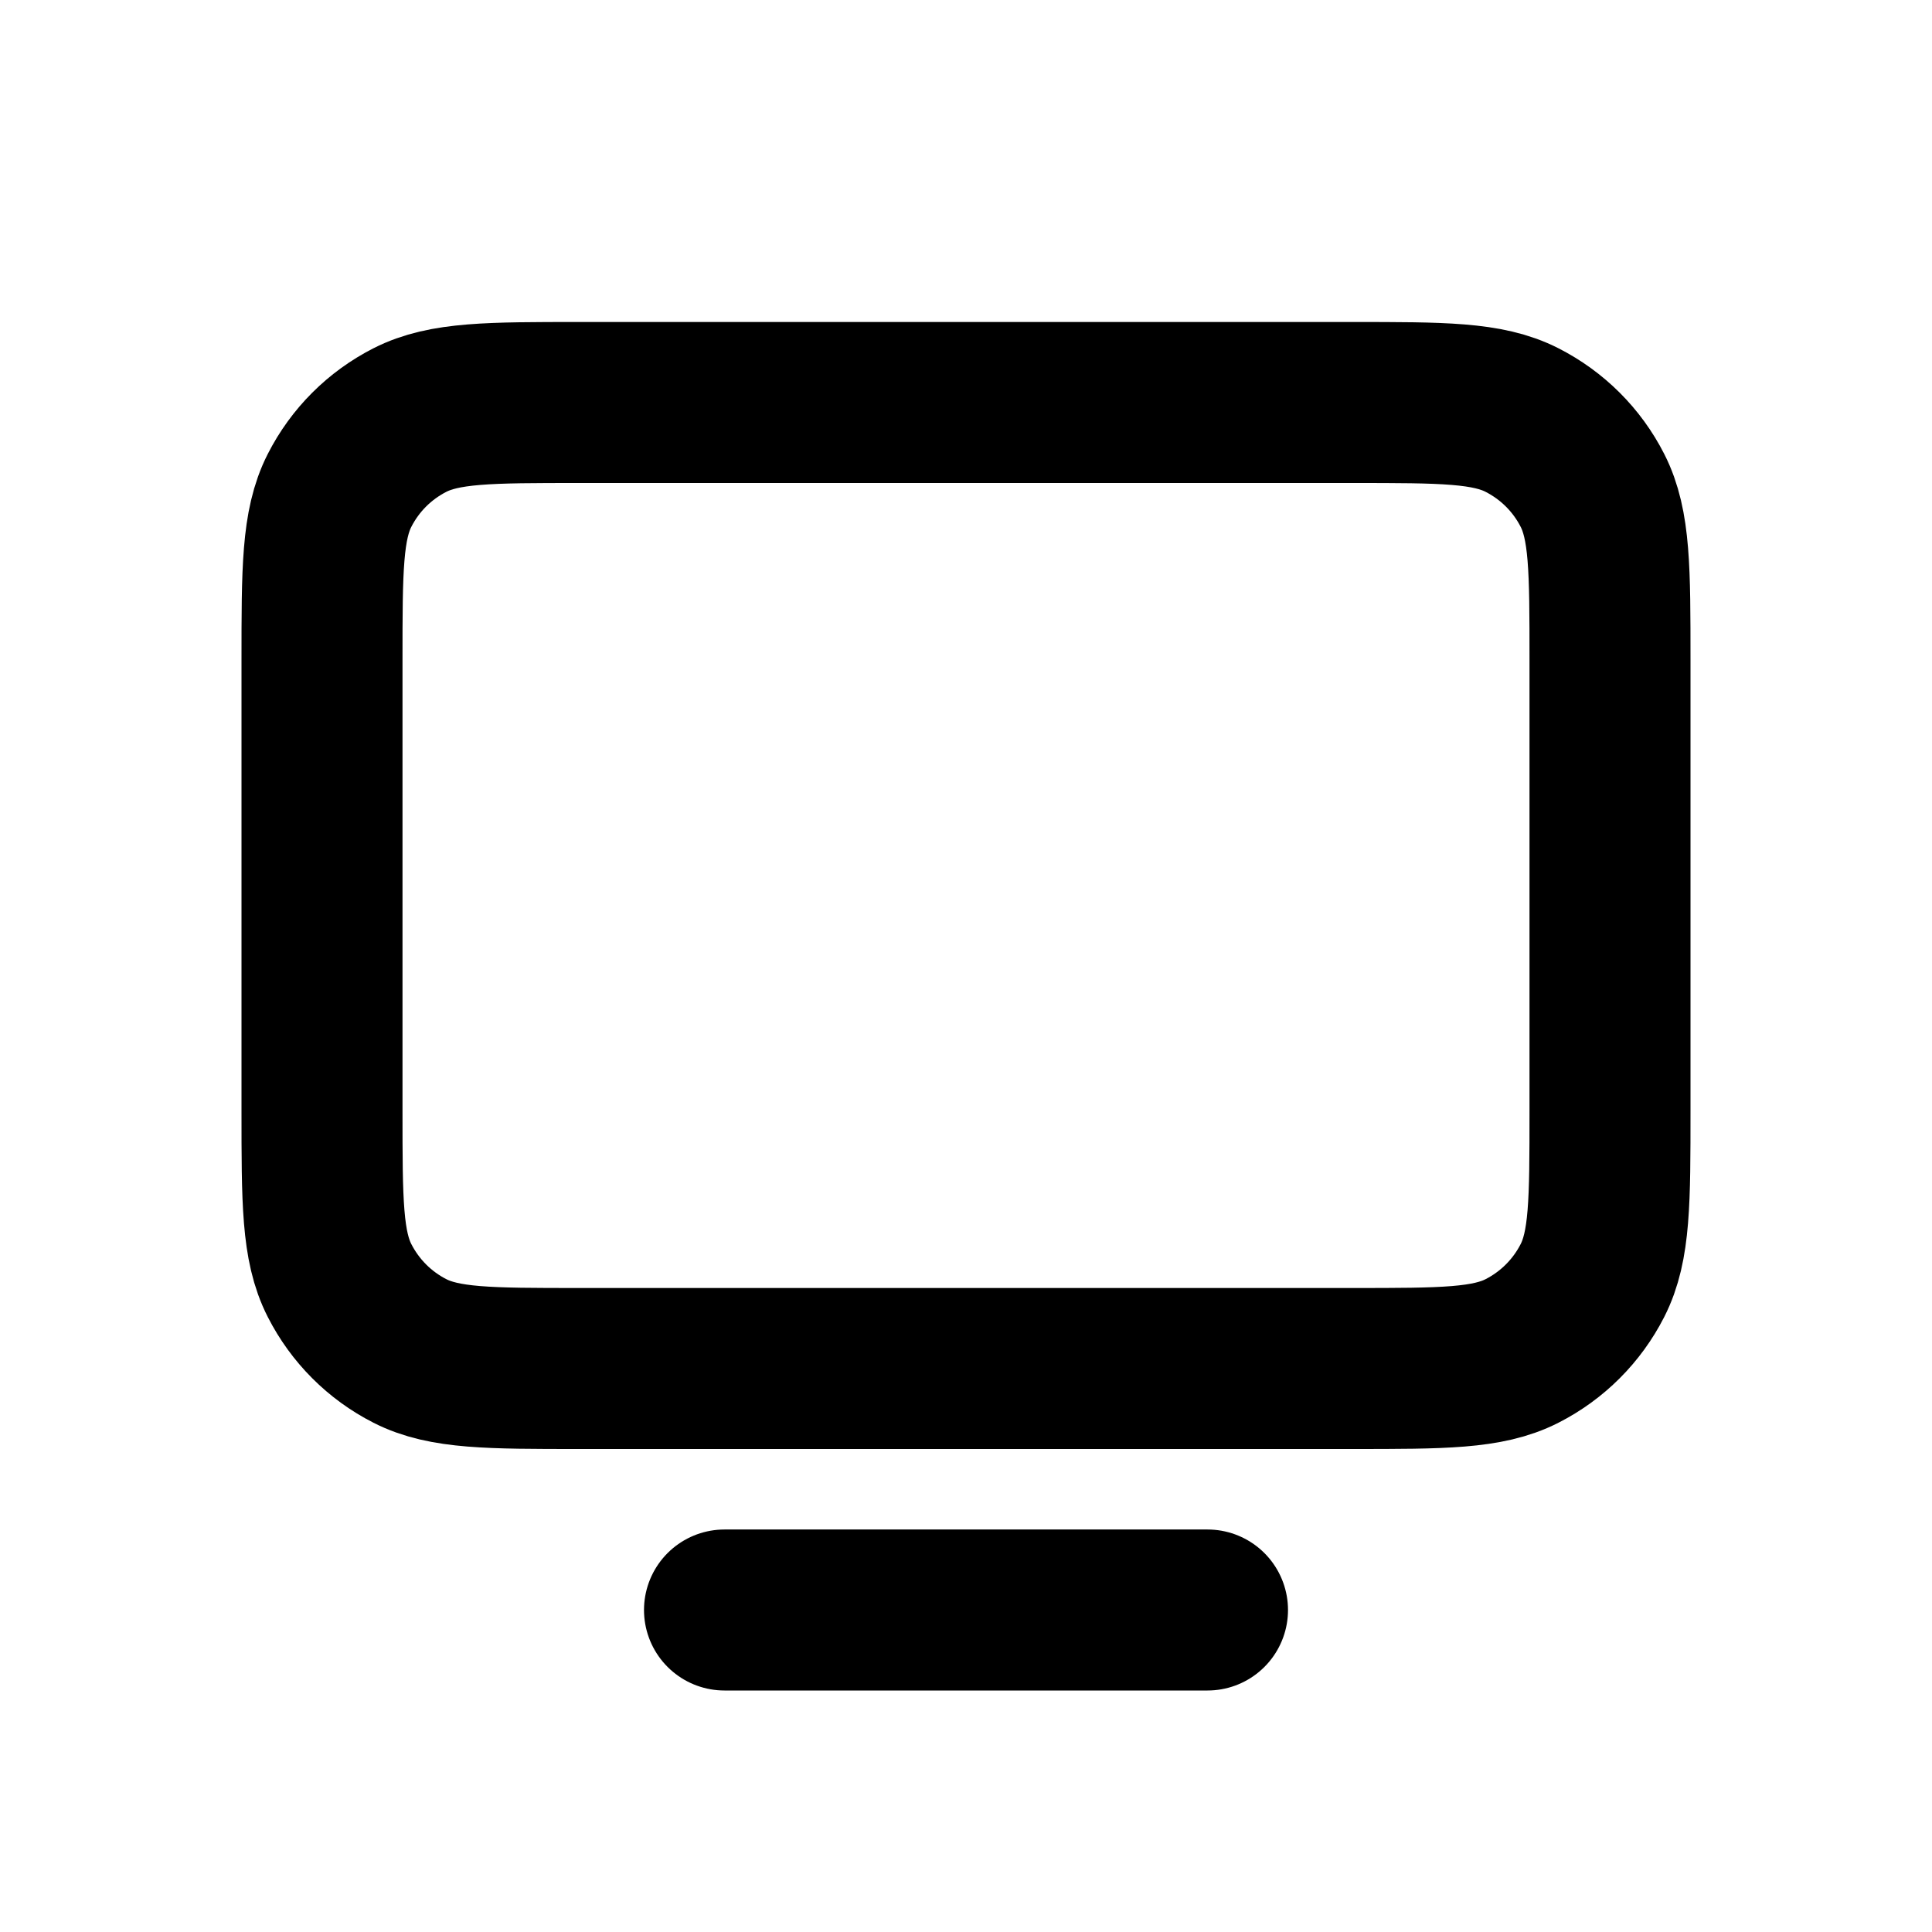
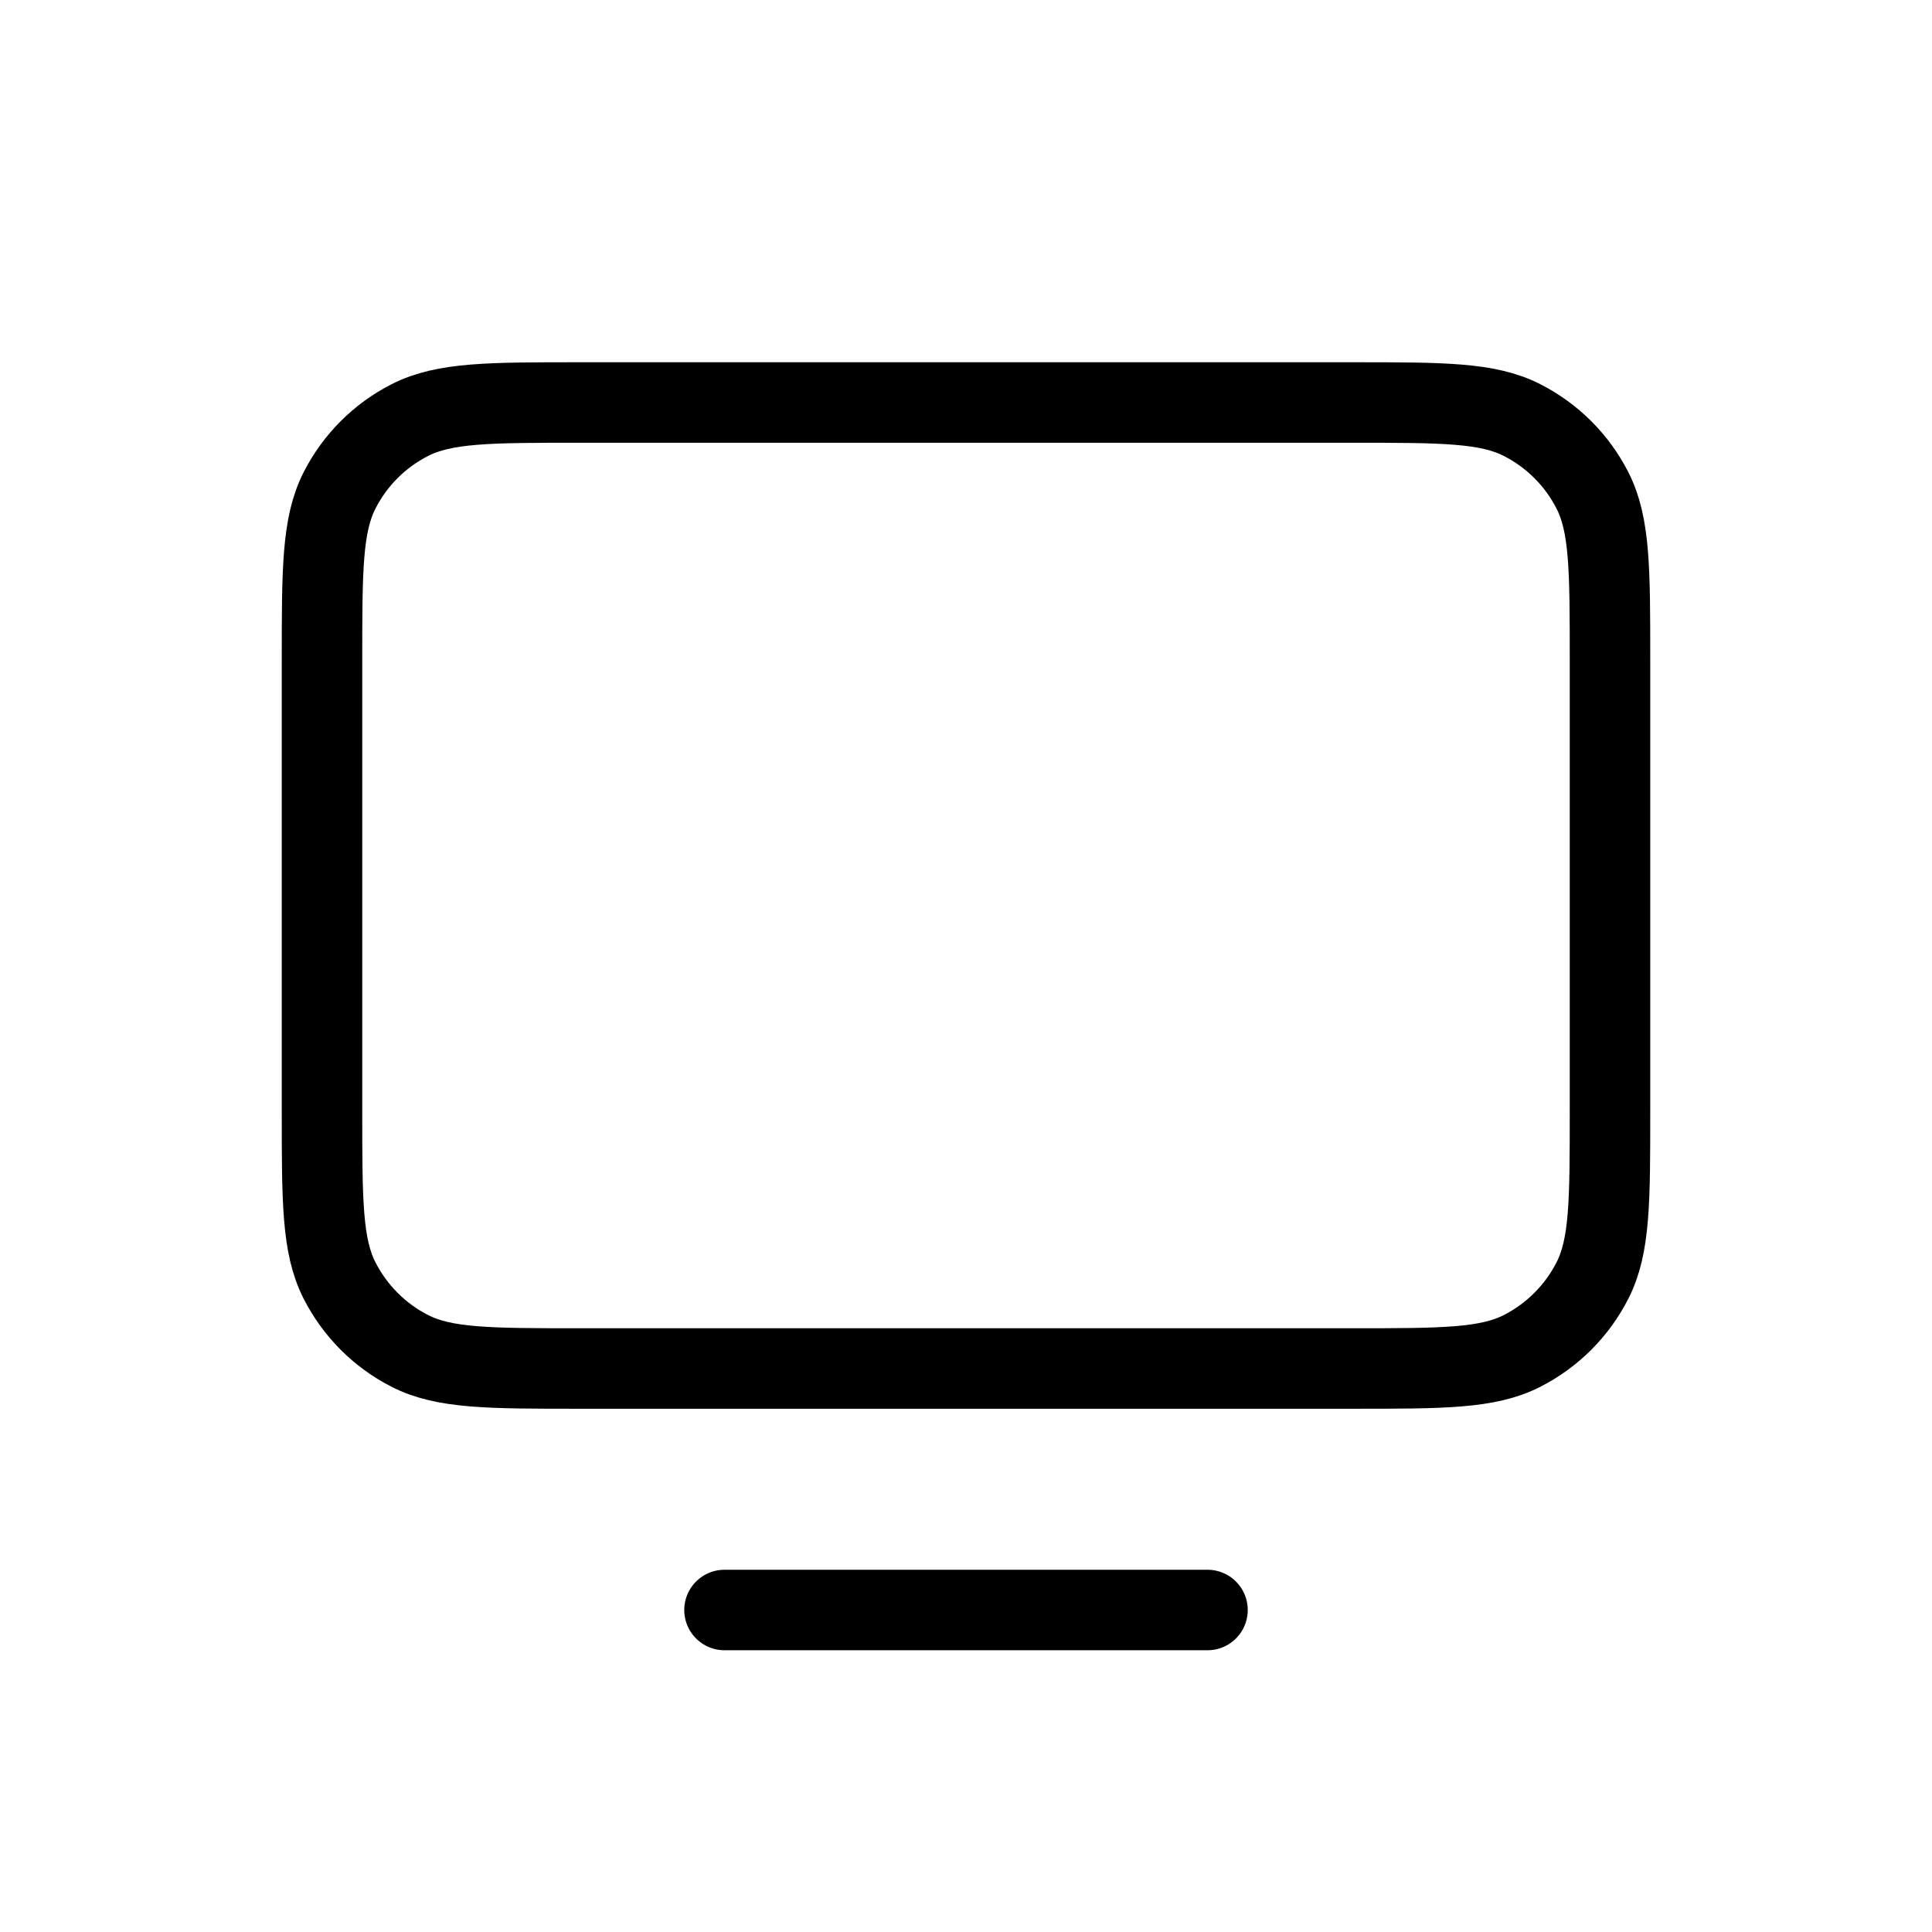
<svg xmlns="http://www.w3.org/2000/svg" width="24" height="24" viewBox="0 0 24 24" fill="none">
  <g id="System / Monitor">
-     <path id="Vector" d="M15 20H9M4 13.8V8.2C4 7.08 4 6.52 4.218 6.092C4.41 5.715 4.715 5.41 5.092 5.218C5.52 5 6.08 5 7.2 5H16.8C17.92 5 18.48 5 18.907 5.218C19.284 5.41 19.59 5.715 19.782 6.092C20 6.519 20 7.079 20 8.197V13.803C20 14.921 20 15.48 19.782 15.907C19.59 16.284 19.284 16.59 18.907 16.782C18.48 17 17.921 17 16.803 17H7.197C6.079 17 5.519 17 5.092 16.782C4.715 16.59 4.41 16.284 4.218 15.907C4 15.48 4 14.92 4 13.8Z" stroke="currentColor" stroke-width="2" stroke-linecap="round" stroke-linejoin="round" />
+     <path id="Vector" d="M15 20H9M4 13.8V8.2C4 7.08 4 6.52 4.218 6.092C4.41 5.715 4.715 5.41 5.092 5.218C5.52 5 6.08 5 7.2 5H16.8C17.92 5 18.48 5 18.907 5.218C19.284 5.41 19.59 5.715 19.782 6.092C20 6.519 20 7.079 20 8.197V13.803C20 14.921 20 15.48 19.782 15.907C19.59 16.284 19.284 16.59 18.907 16.782C18.48 17 17.921 17 16.803 17H7.197C6.079 17 5.519 17 5.092 16.782C4.715 16.59 4.41 16.284 4.218 15.907C4 15.48 4 14.92 4 13.8Z" stroke="currentColor" stroke-linecap="round" stroke-linejoin="round" />
  </g>
</svg>
